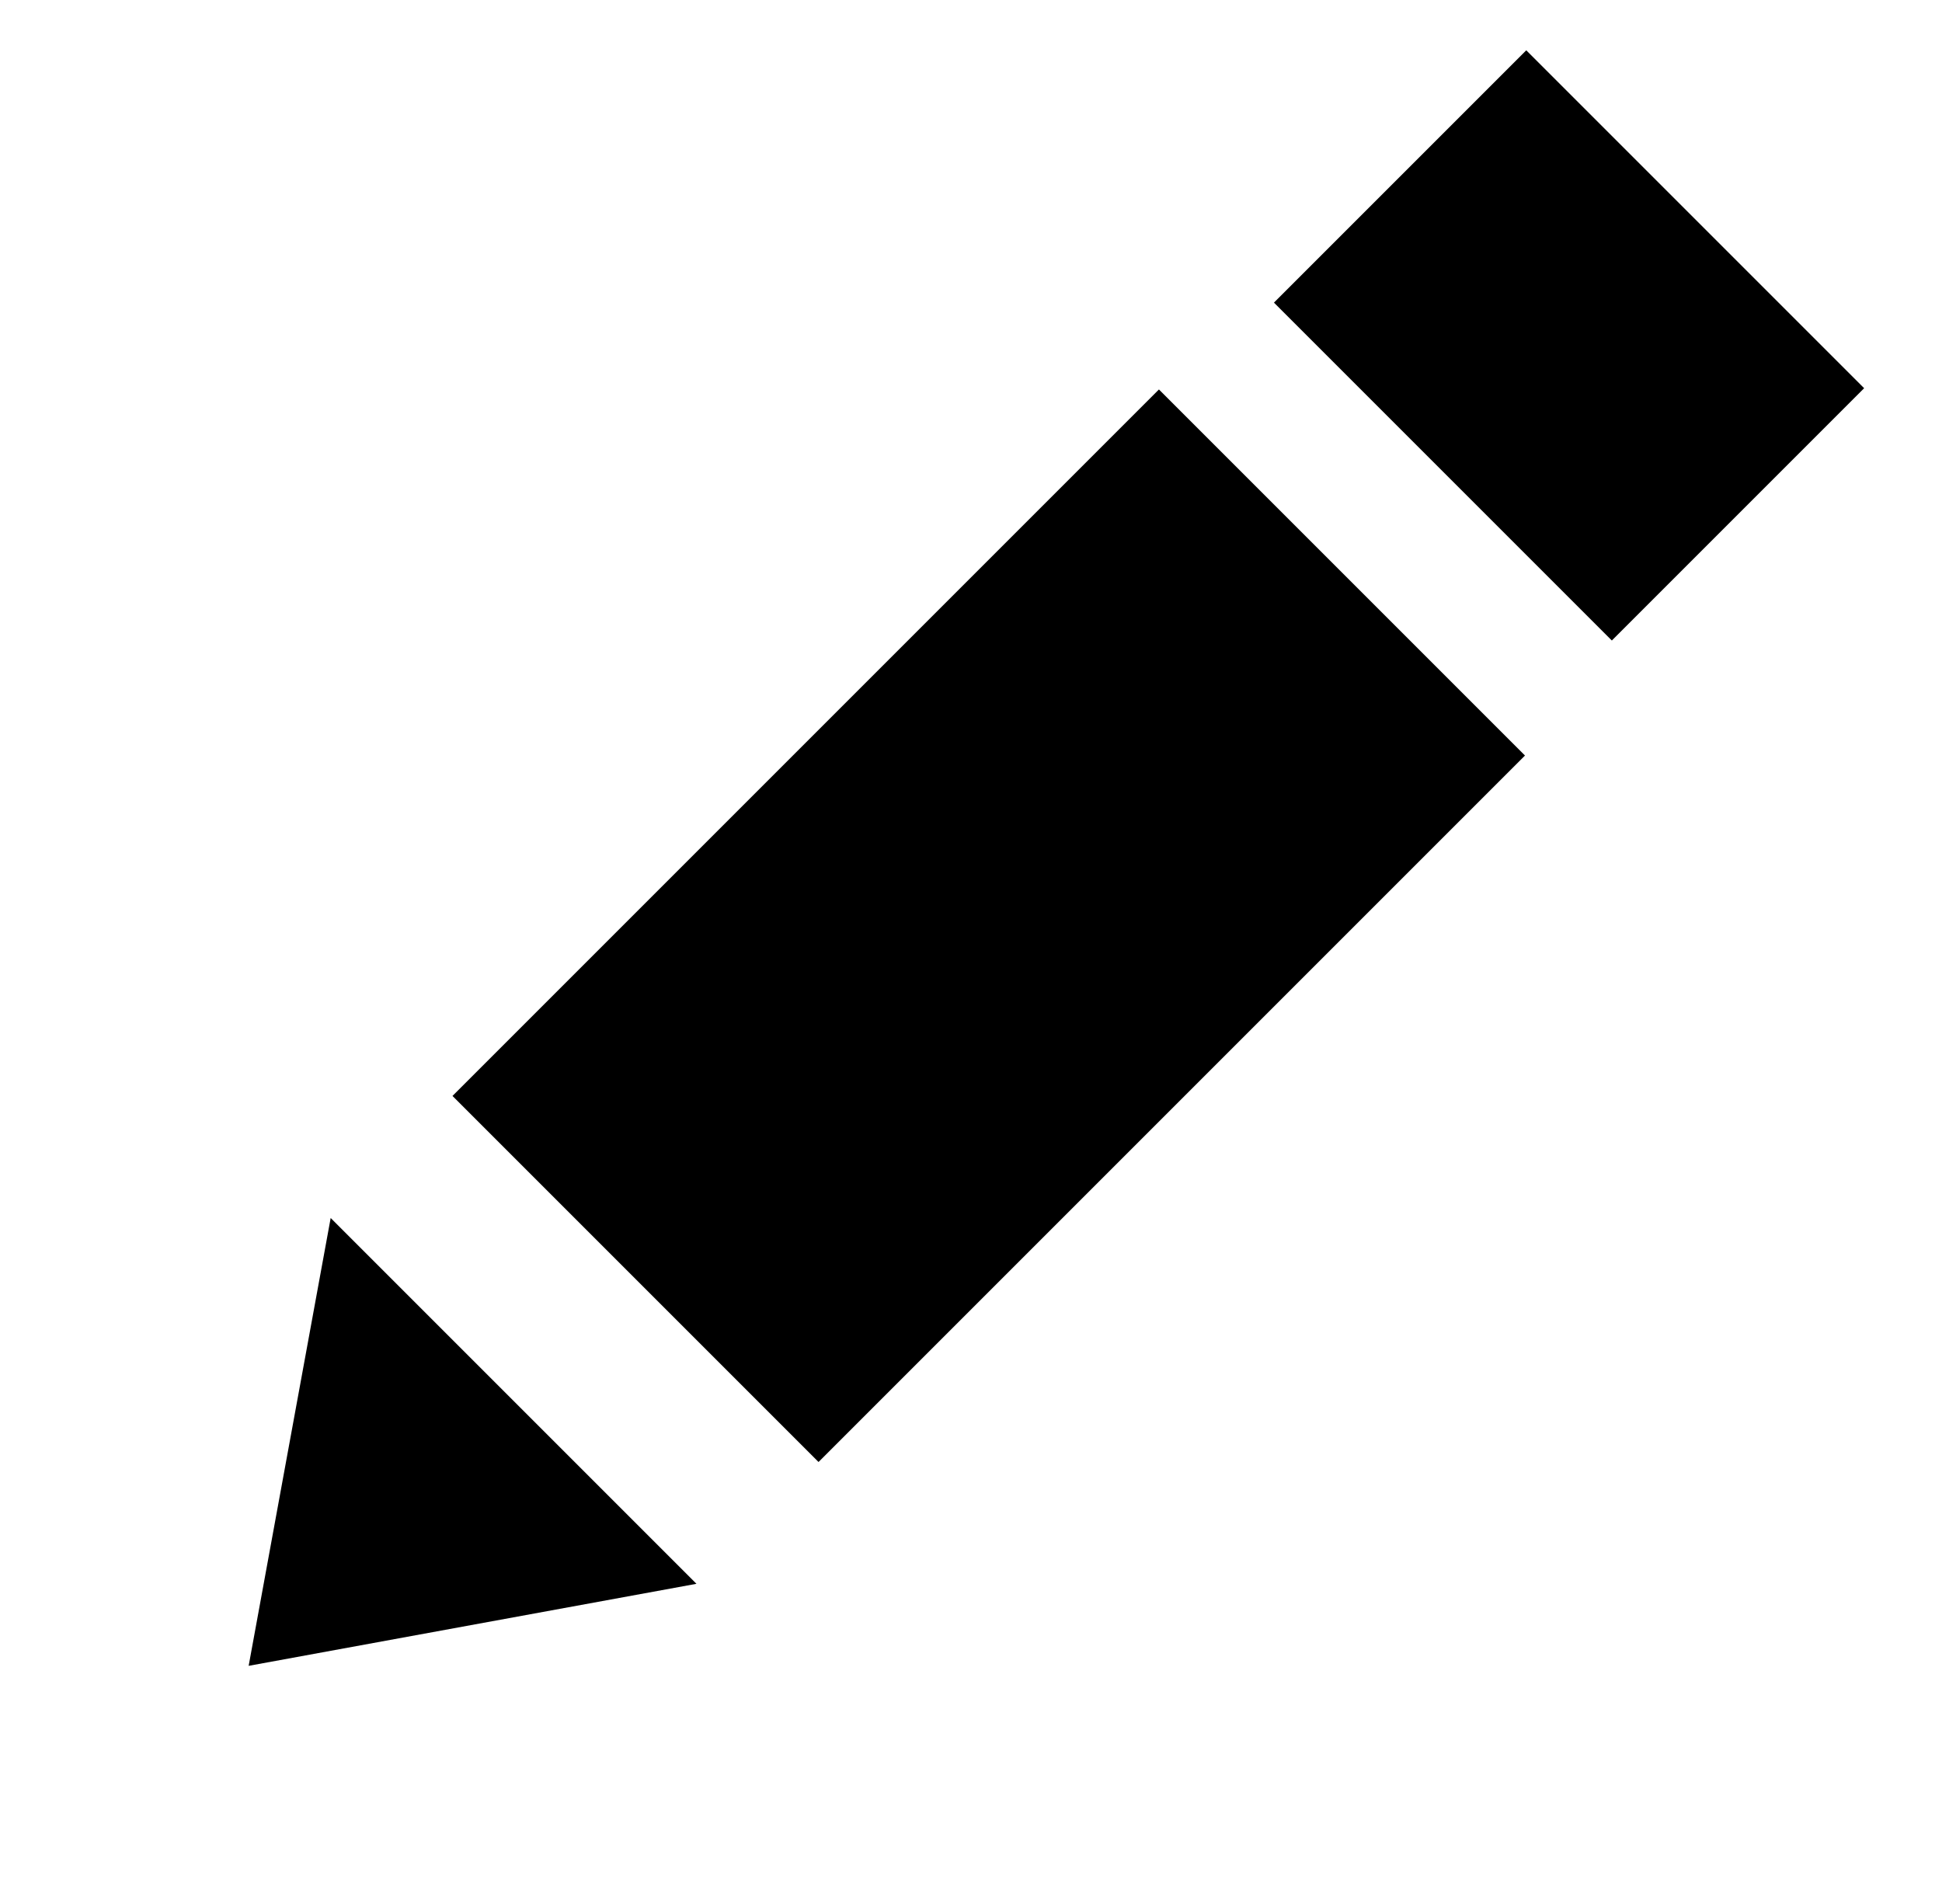
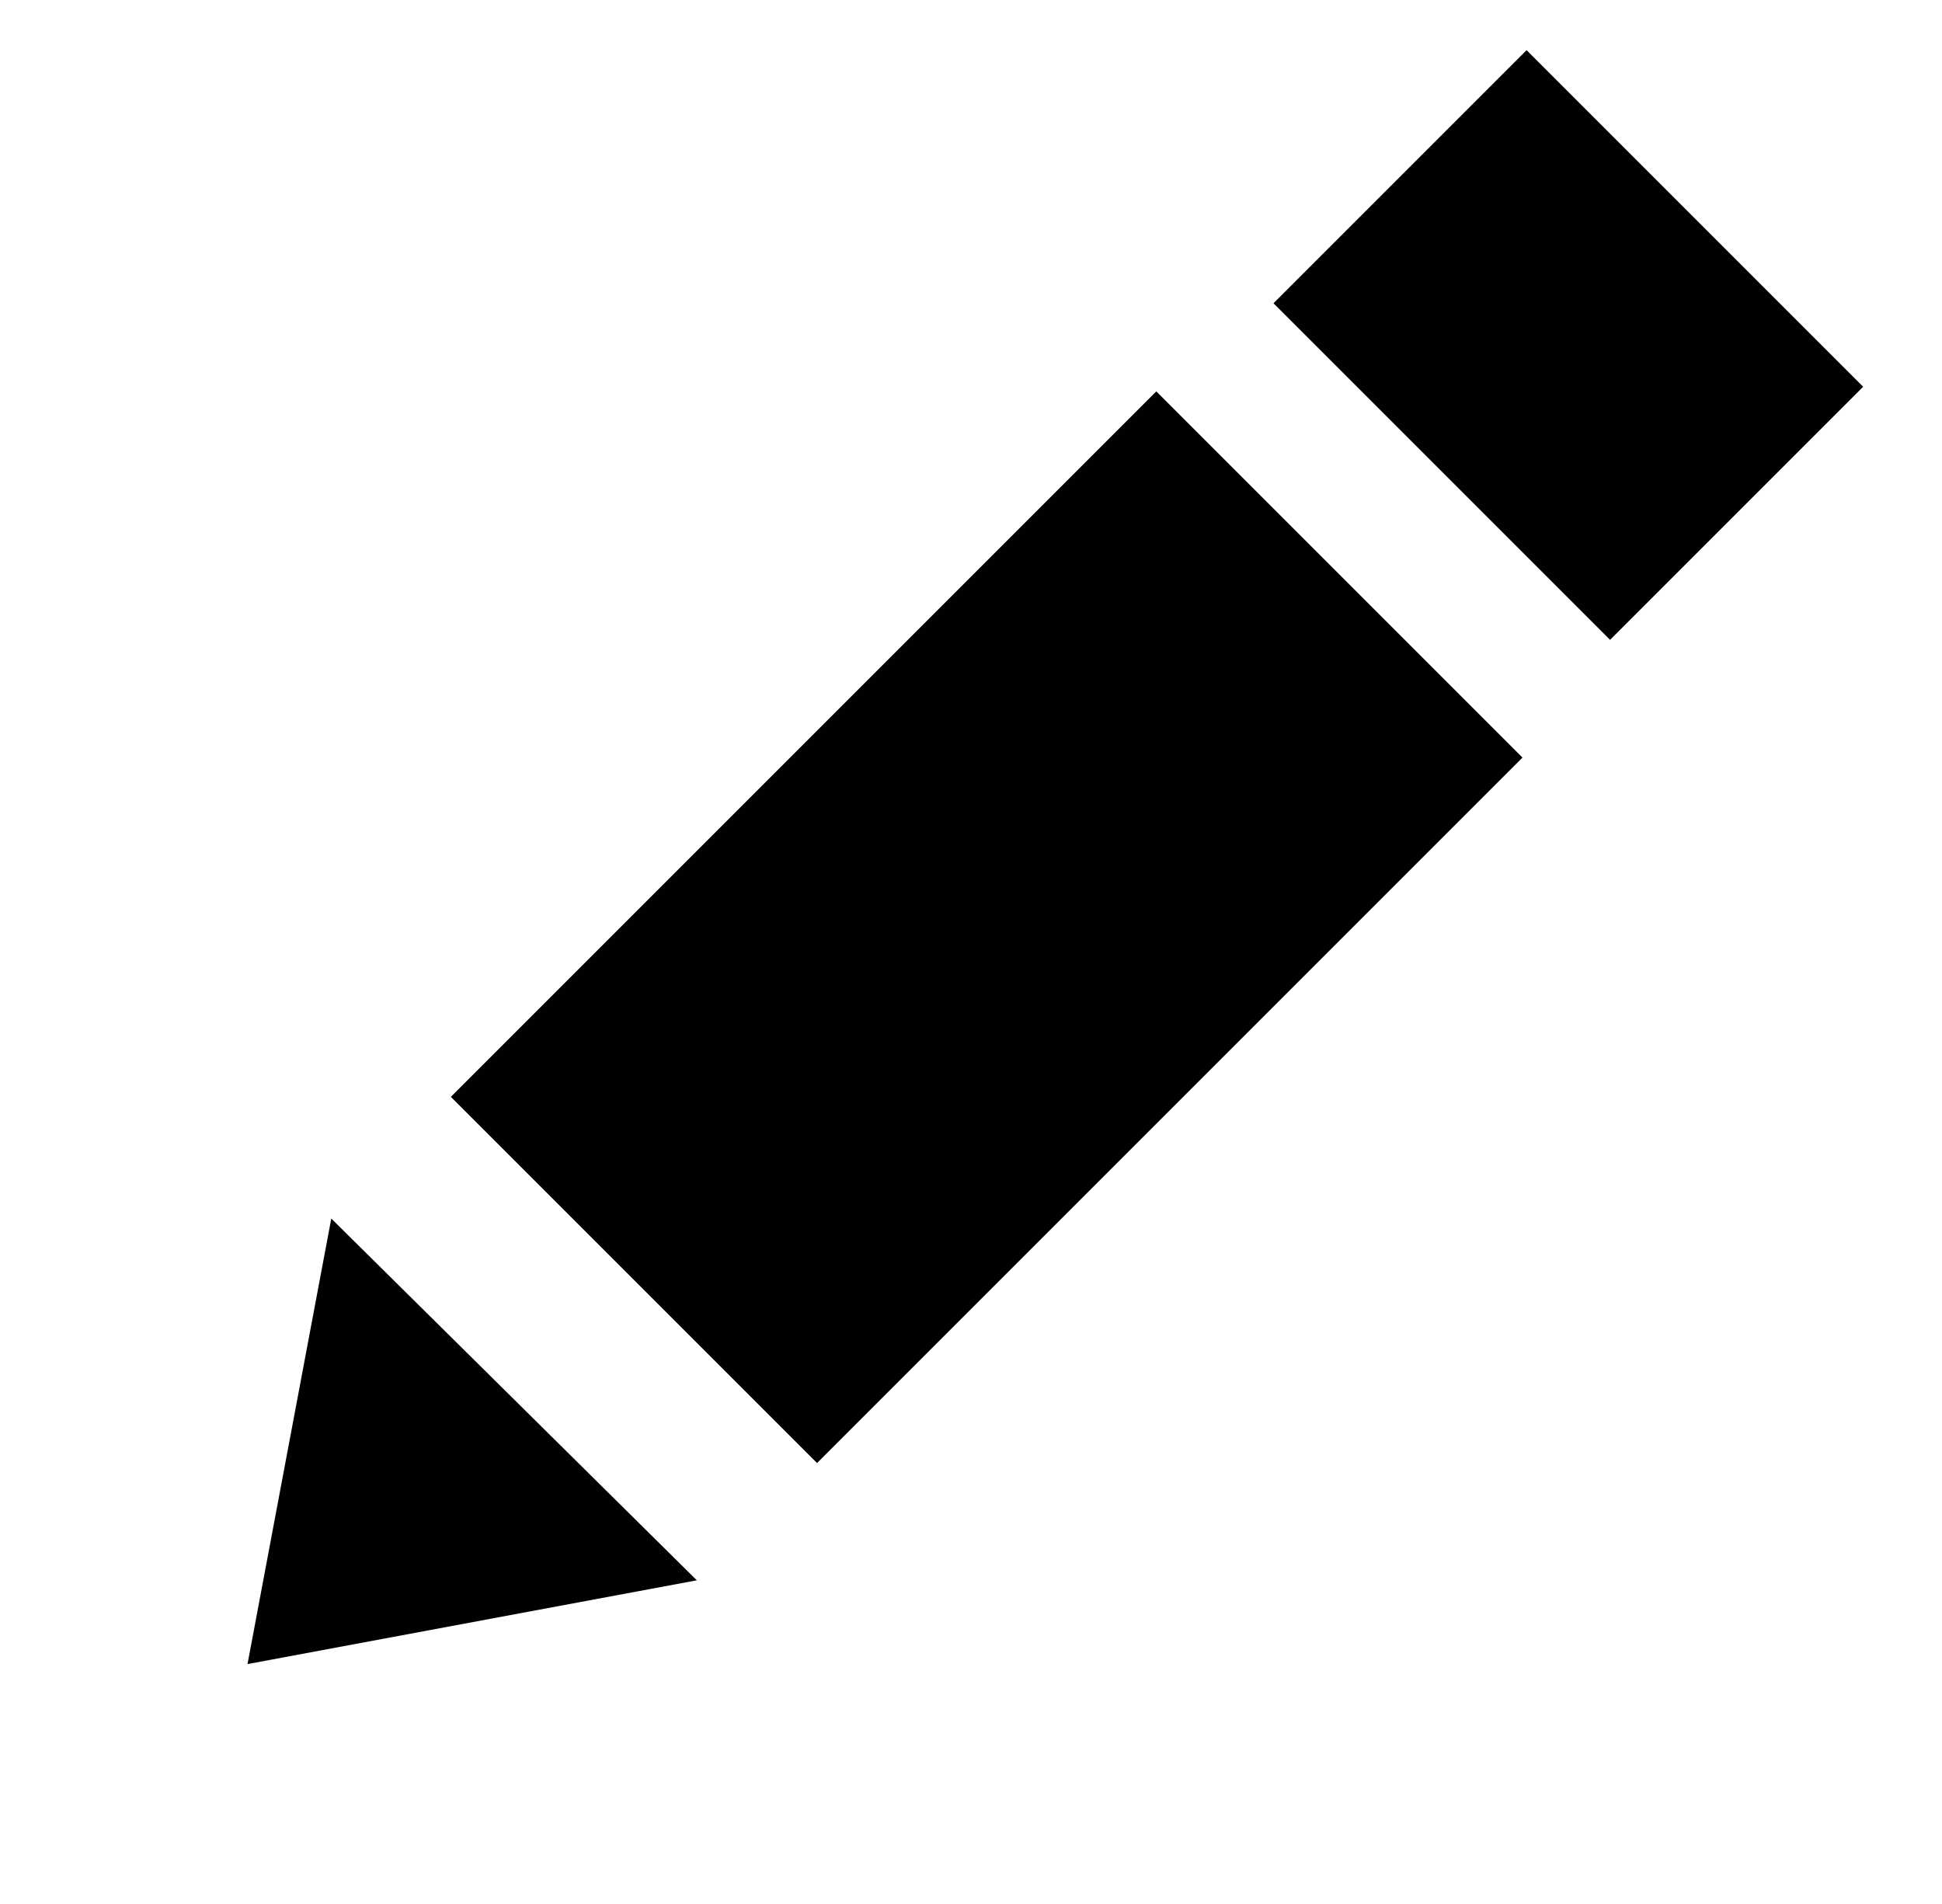
- <svg xmlns="http://www.w3.org/2000/svg" width="51" height="50" viewBox="0 0 51 50" fill="none">
-   <path d="M6.53 43.746L18.29 41.592L8.684 31.986L6.53 43.746Z" fill="black" />
-   <rect width="13.595" height="26.237" transform="matrix(-0.707107 -0.707107 -0.707107 0.707107 40.0485 19.8406)" fill="black" />
-   <rect width="12.549" height="9.37" transform="matrix(-0.707107 -0.707107 -0.707107 0.707107 48.9551 10.1946)" fill="black" />
+ <svg xmlns="http://www.w3.org/2000/svg" version="1.1" id="Layer_1" x="0px" y="0px" viewBox="0 0 51 50" style="enable-background:new 0 0 51 50;" xml:space="preserve">
+   <style type="text/css">
+ 	.st0{fill:#020101;}
+ </style>
+   <path class="st0" d="M6.5,43.7l11.8-2.2L8.7,32L6.5,43.7z" />
+   <rect x="12.8" y="17.5" transform="matrix(0.7071 -0.7071 0.7071 0.7071 -9.5849 25.4809)" class="st0" width="26.2" height="13.6" />
+   <rect x="36.5" y="2.8" transform="matrix(0.7071 -0.7071 0.7071 0.7071 5.6547 31.7934)" class="st0" width="9.4" height="12.5" />
</svg>
